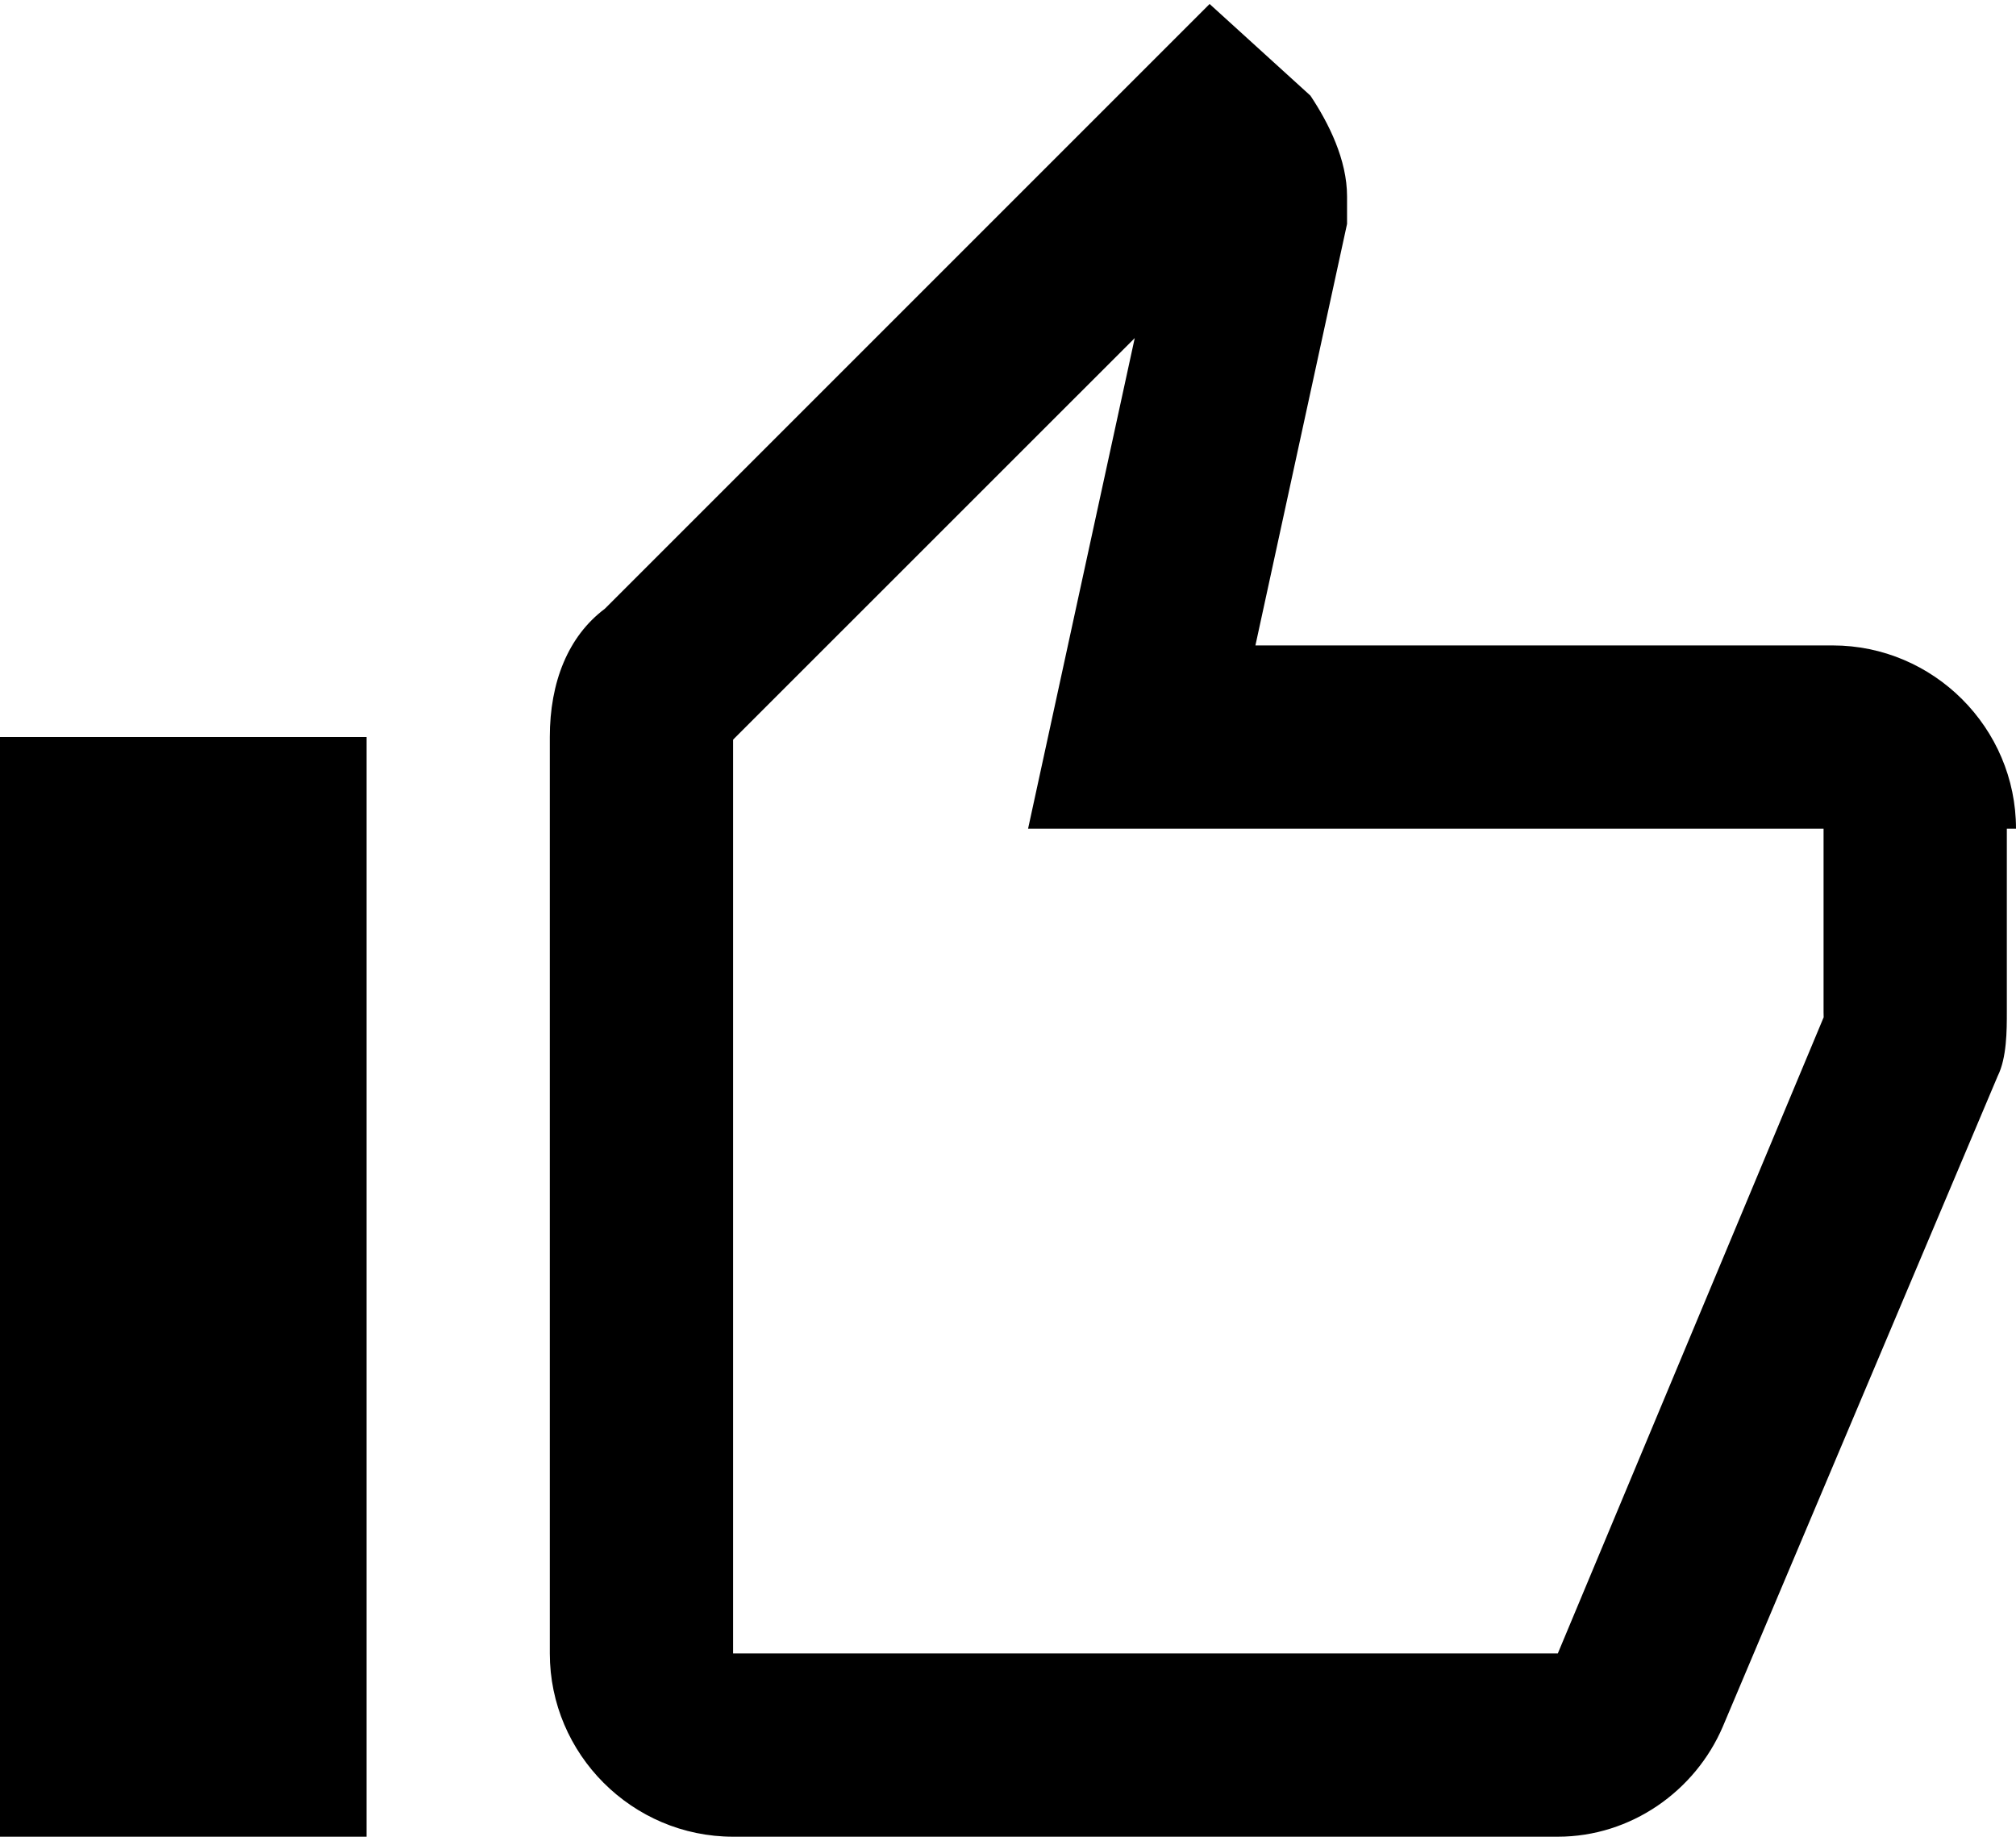
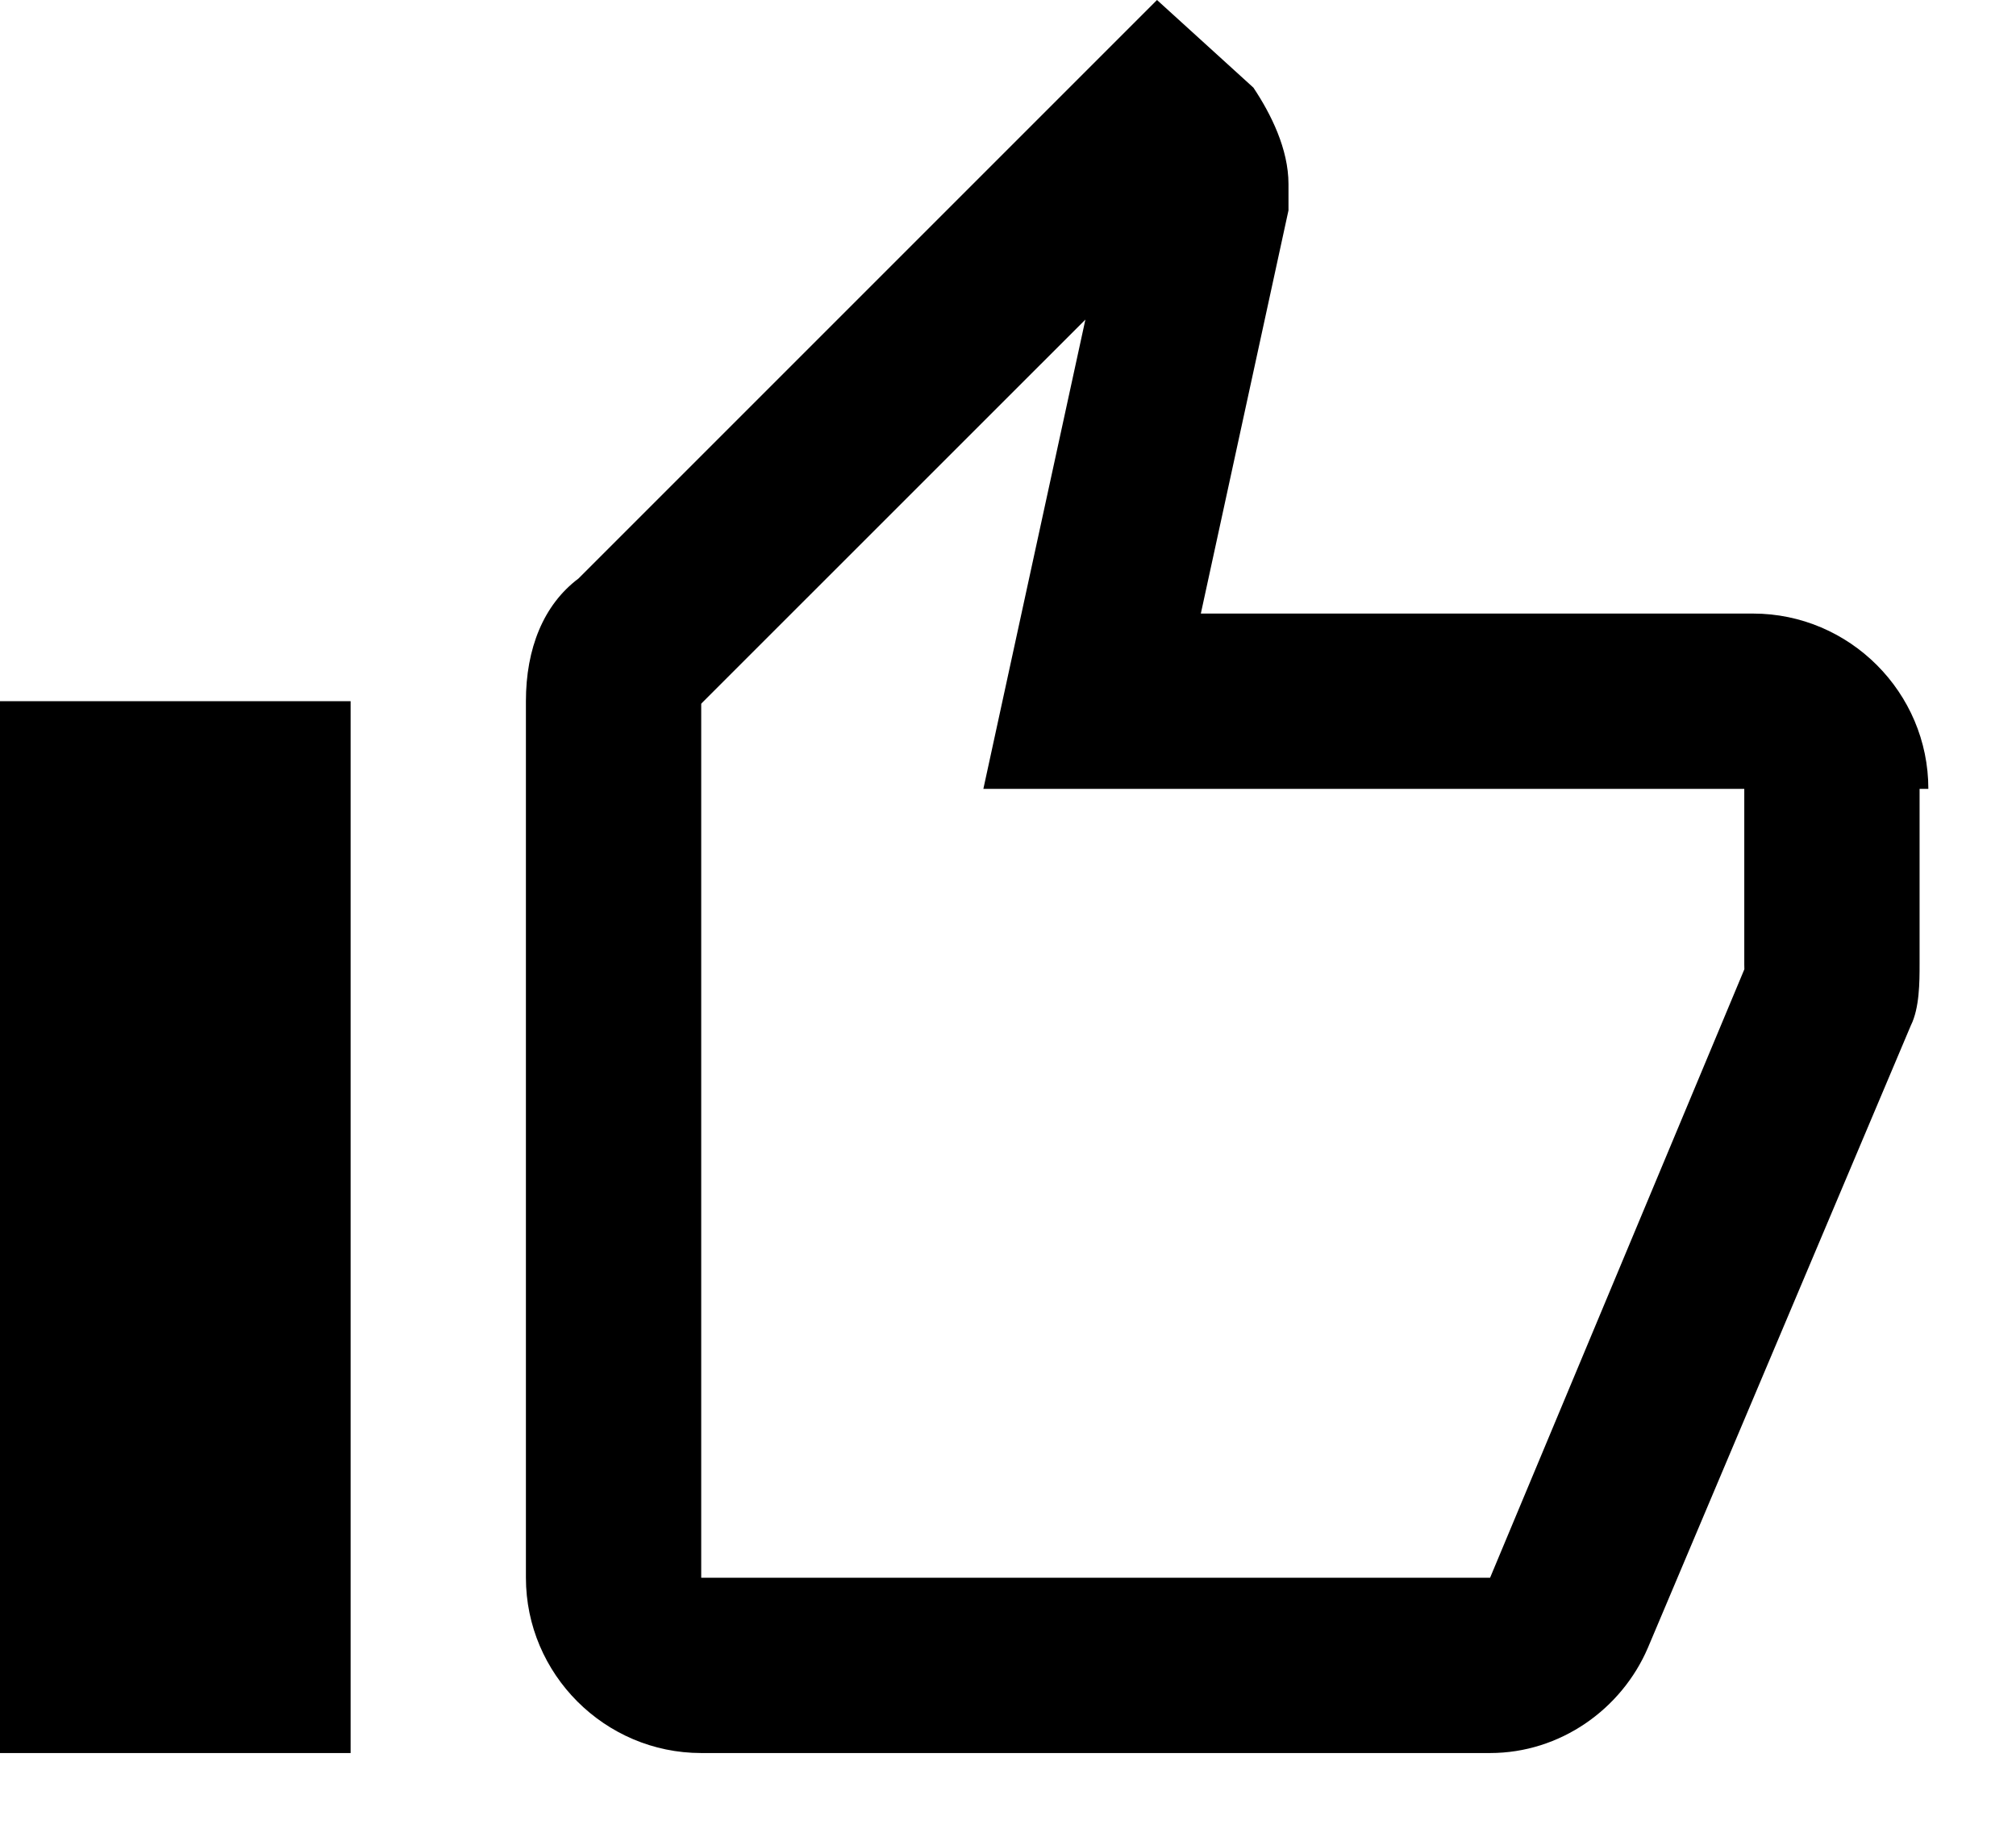
- <svg xmlns="http://www.w3.org/2000/svg" version="1.0" id="Layer_1" x="0px" y="0px" width="23px" height="21px" viewBox="0 0 22 20" enable-background="new 0 0 22 20" xml:space="preserve">
+ <svg xmlns="http://www.w3.org/2000/svg" version="1.0" id="Layer_1" x="0px" y="0px" width="23px" height="21px" viewBox="0 0 23 21" enable-background="new 0 0 22 20" xml:space="preserve">
  <g id="Page-1">
    <g id="Core" transform="translate(-295, -464)">
      <g id="thumb-up" transform="translate(295, 464)">
        <path id="Shape" fill="#000000" d="M12.383,3.646l-0.637,2.929L11.219,9H13.7h6.2v2c0,0.018,0,0.037,0.001,0.058L17,18H8V8.029 l0.014-0.015L12.383,3.646 M2,10v8V10 M13.2,0L6.6,6.6C6.2,6.9,6,7.4,6,8v10c0,1.1,0.9,2,2,2h9c0.8,0,1.5-0.5,1.8-1.2l3-7.1 C21.9,11.5,21.9,11.2,21.9,11V9H22c0-1.1-0.9-2-2-2h-6.3l1-4.6V2.1c0-0.4-0.2-0.8-0.4-1.1L13.2,0L13.2,0z M4,8H0v12h4V8L4,8z M22,9c0,0.033,0,0.044,0,0.044V9L22,9z" />
      </g>
    </g>
  </g>
</svg>
